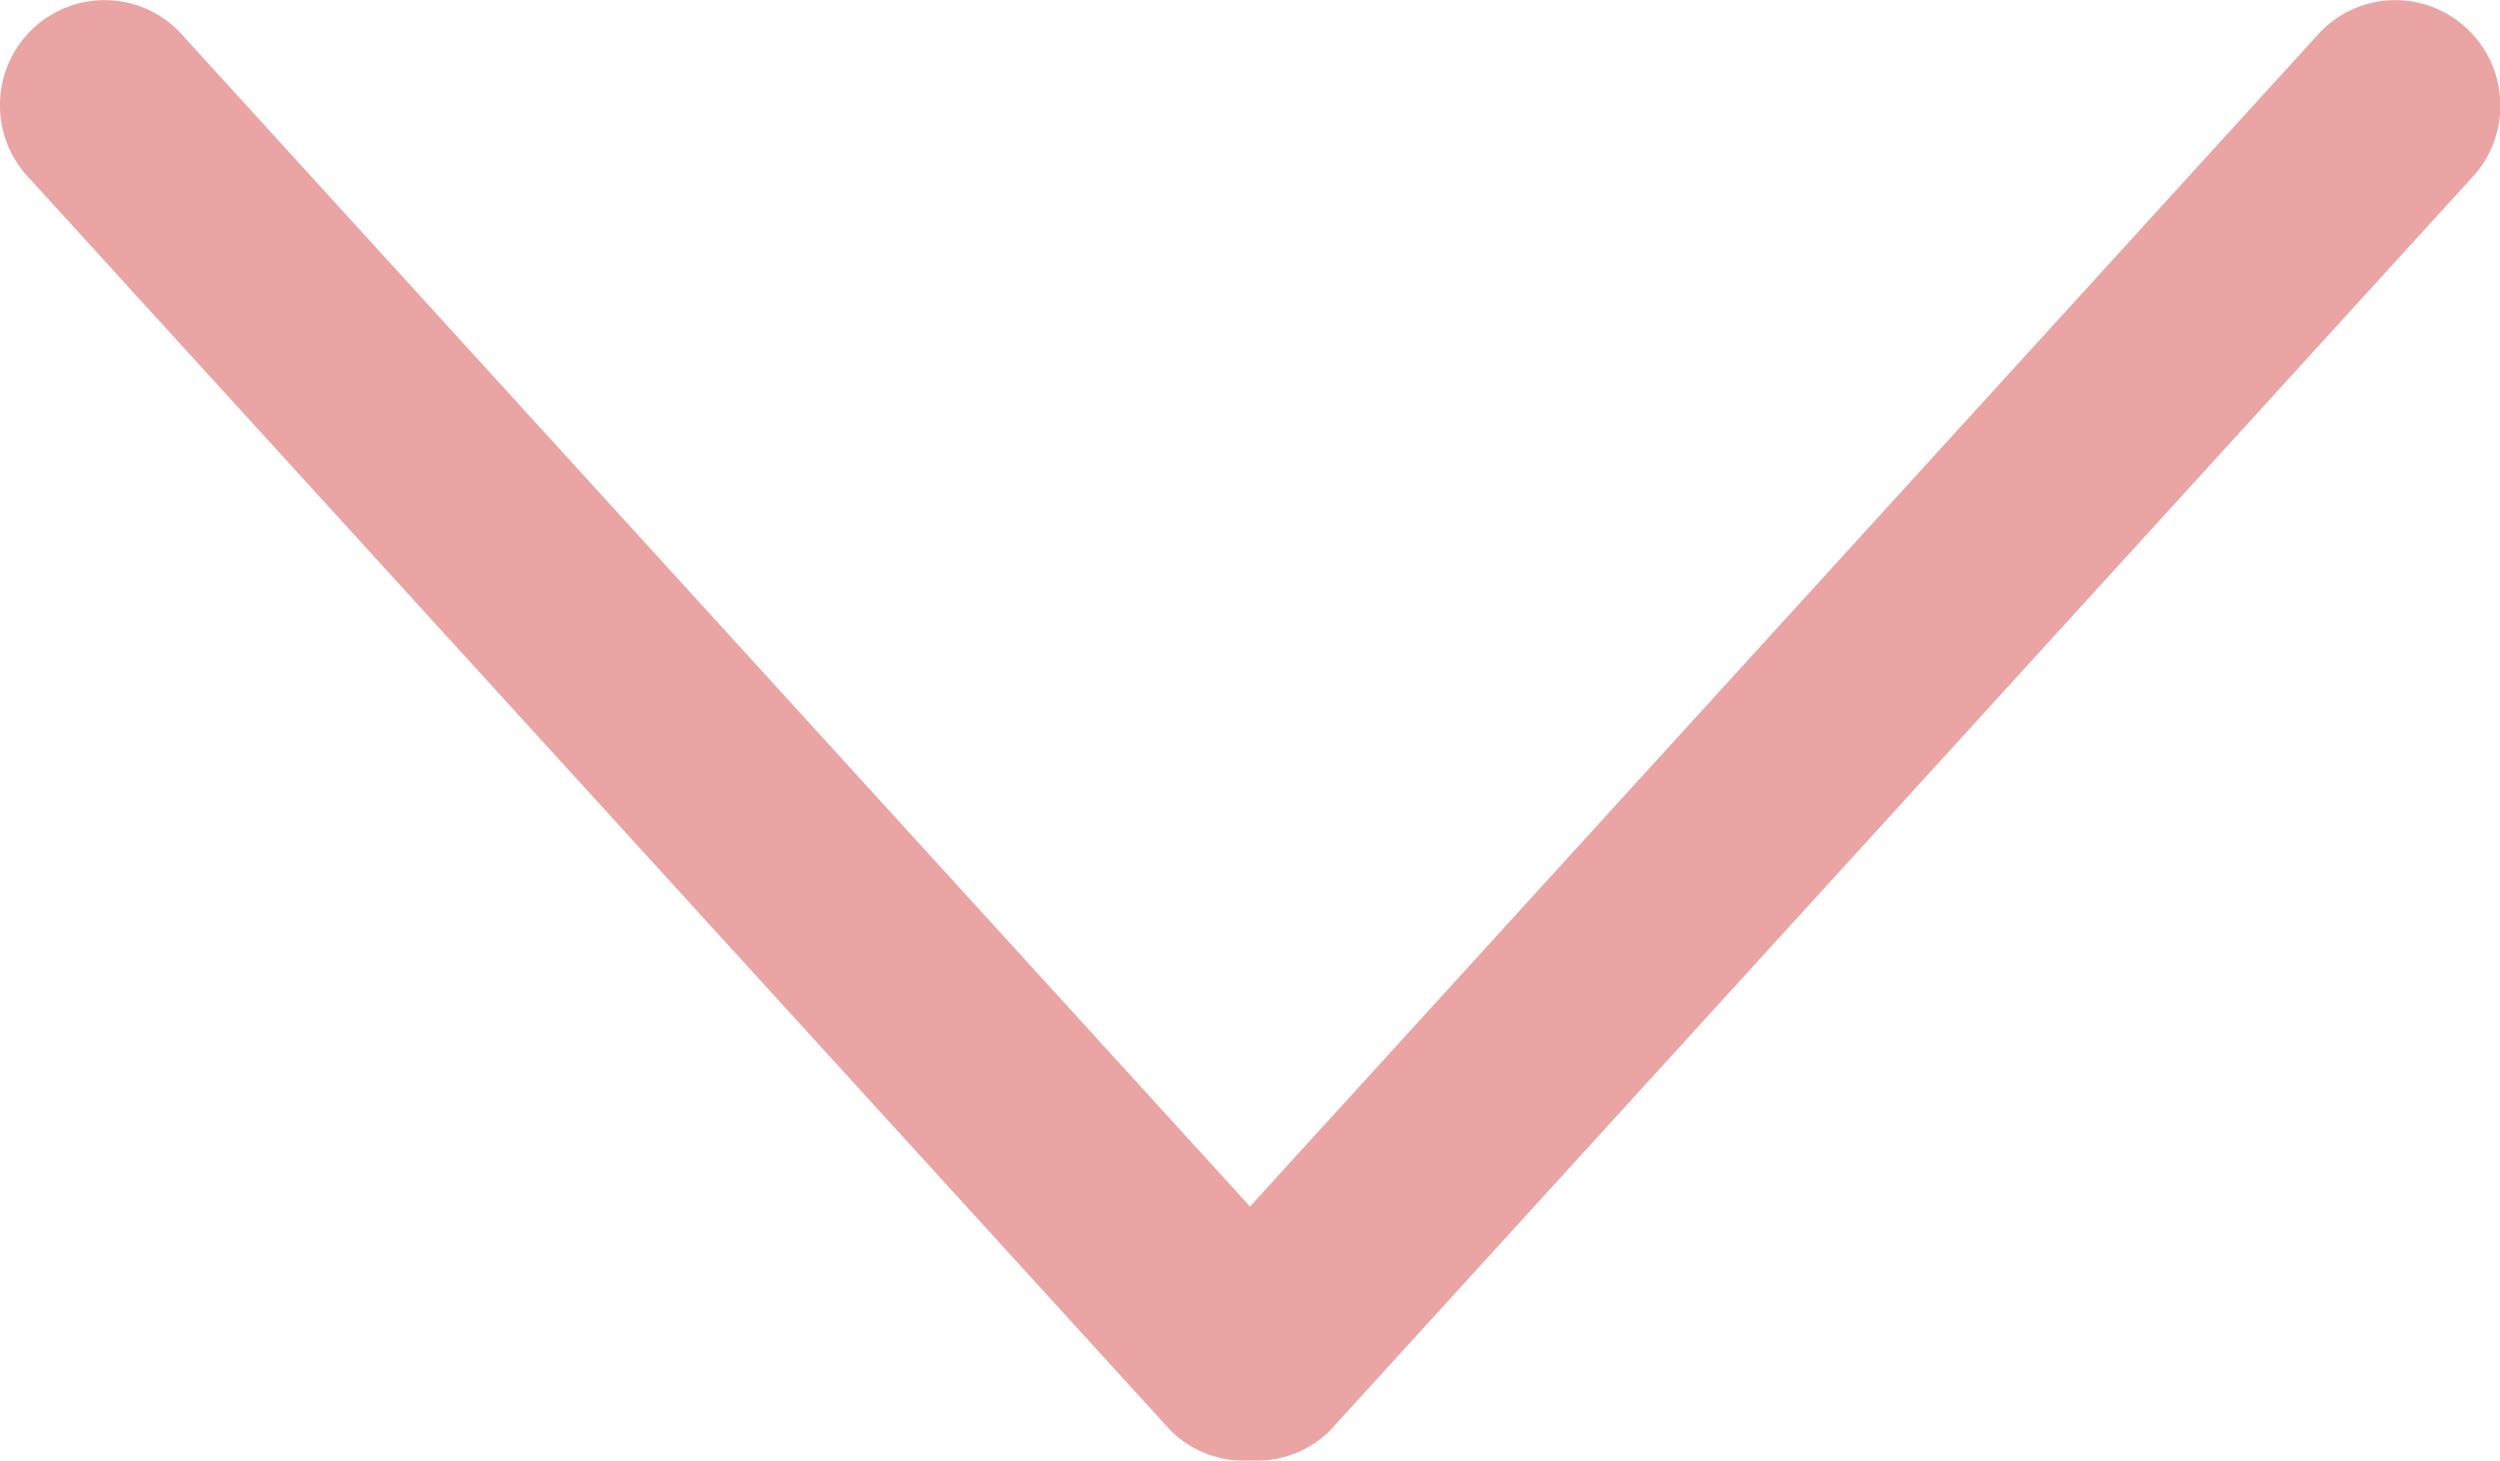
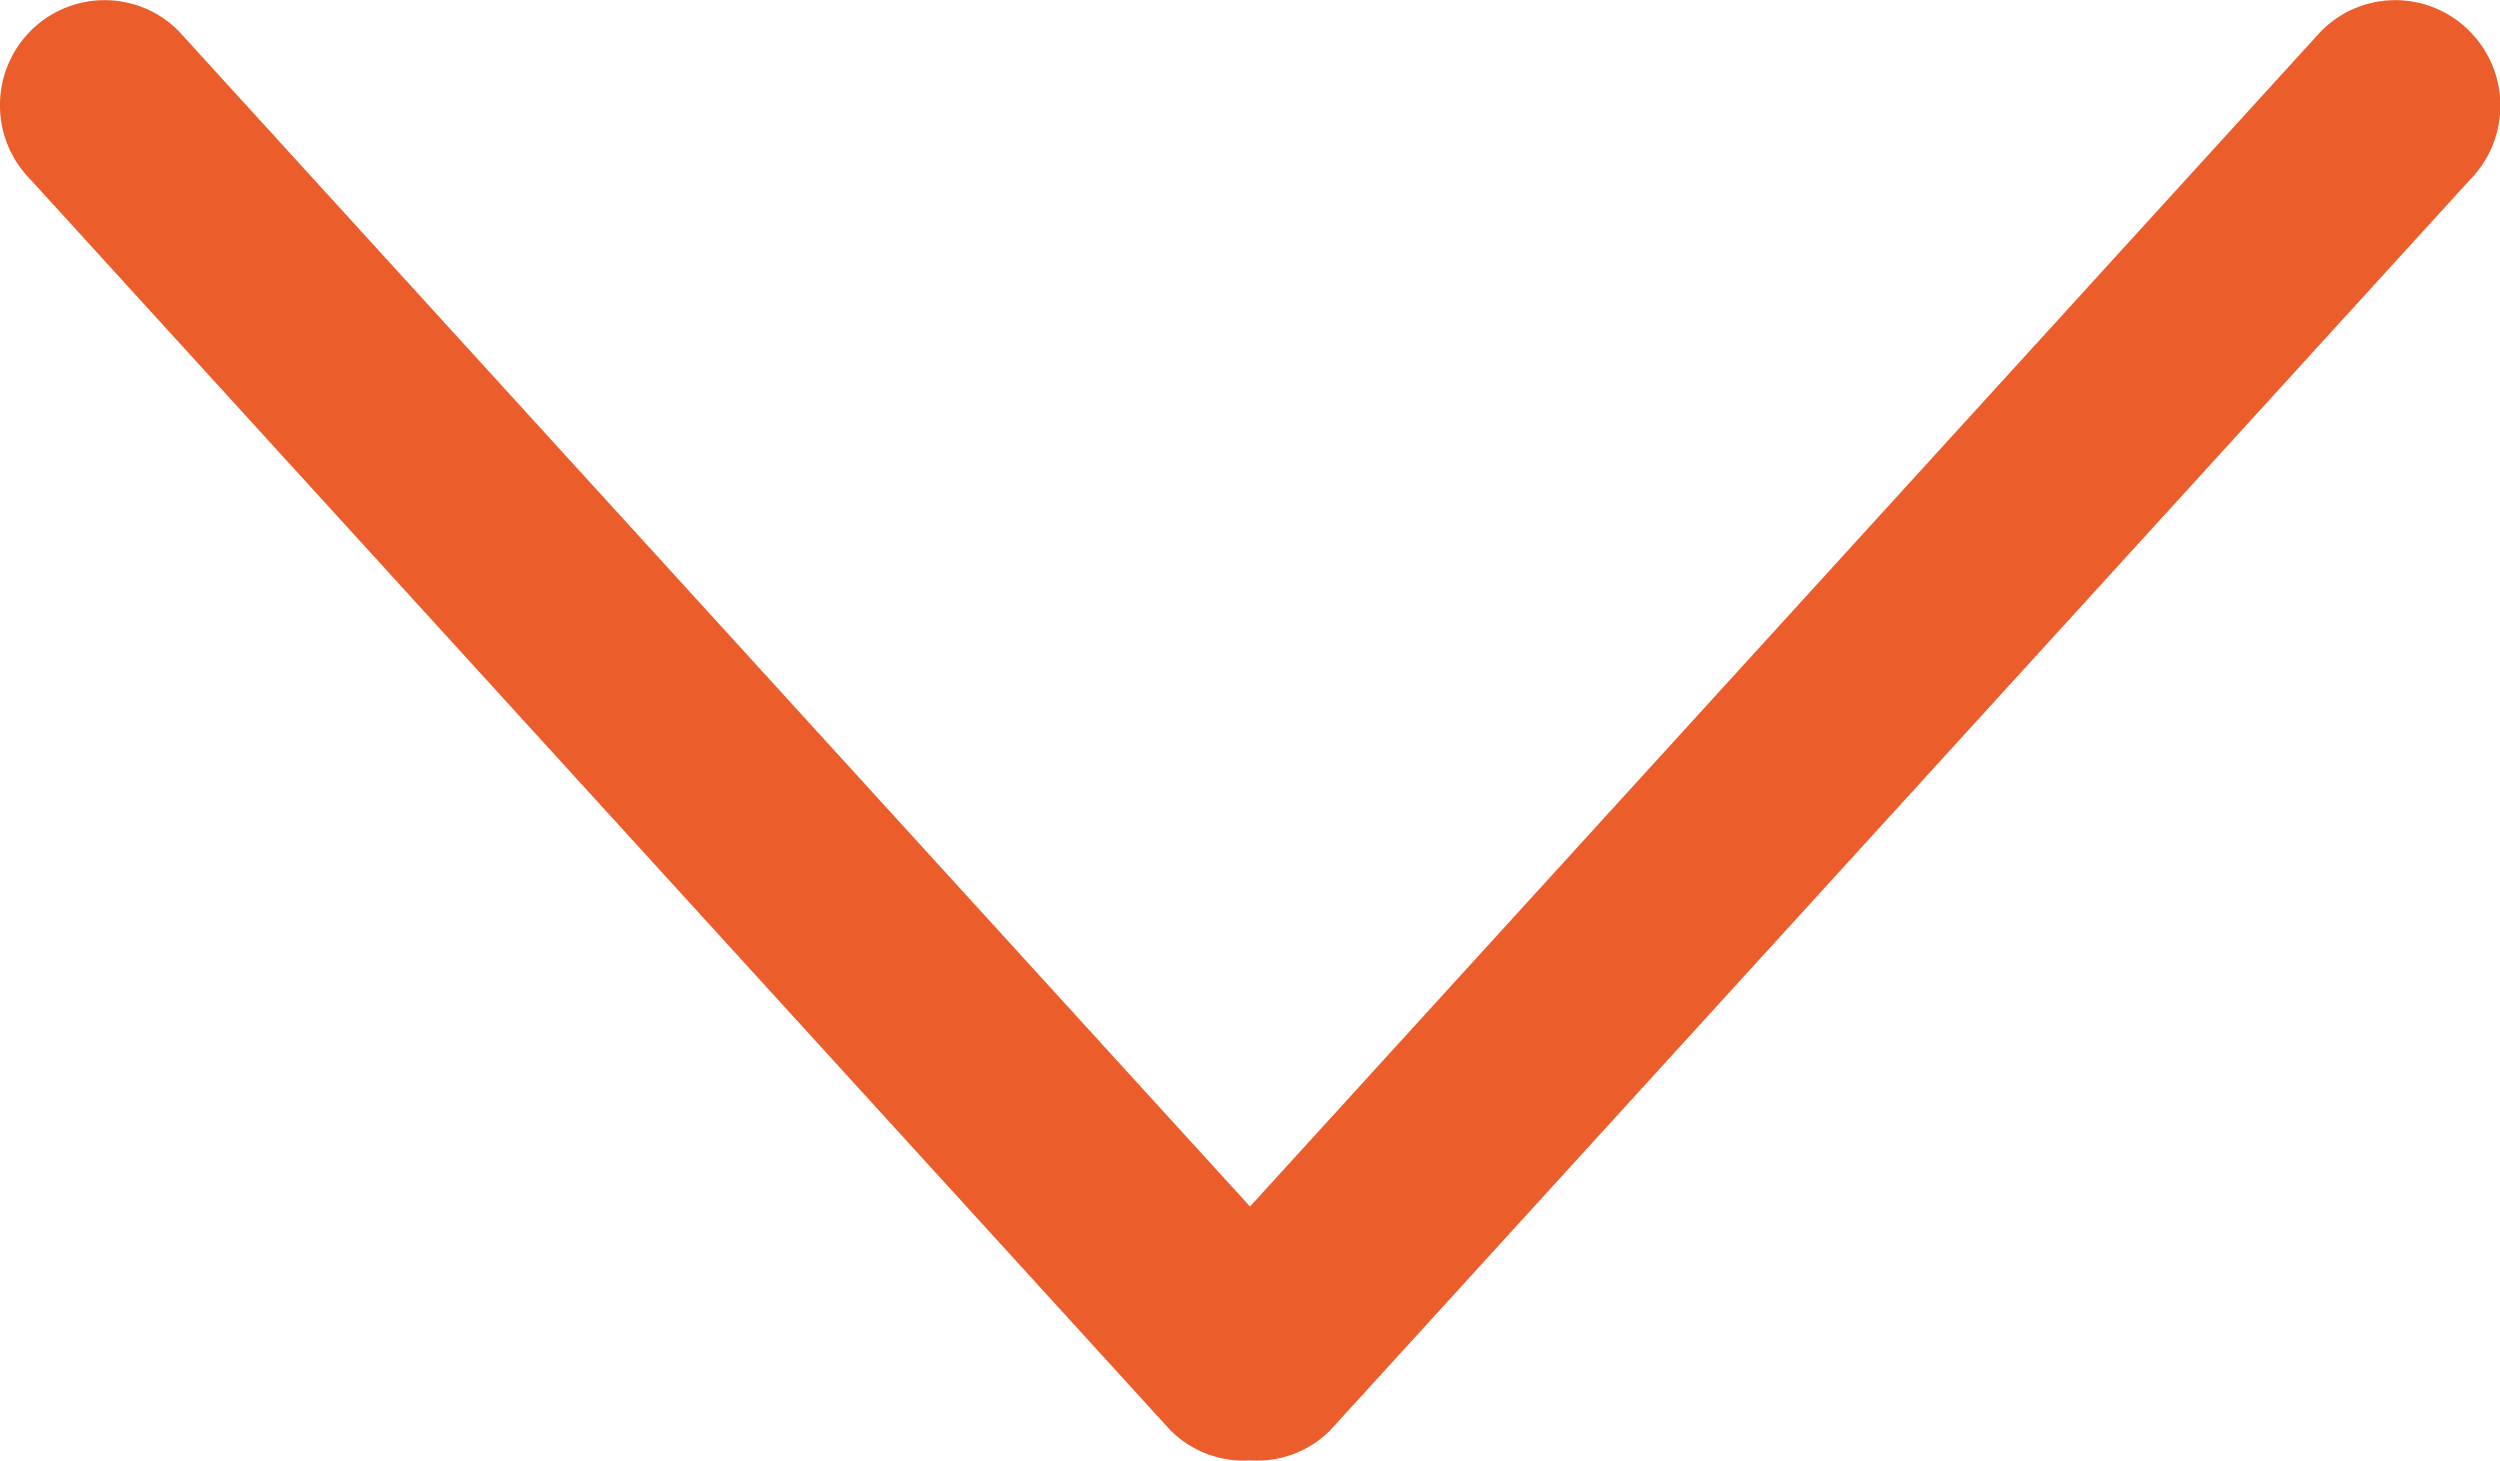
<svg xmlns="http://www.w3.org/2000/svg" width="15.698" height="9.17" viewBox="0 0 15.698 9.17">
  <g id="down-arrow" transform="translate(0 -127.244)">
    <g id="_x31_0_34_" transform="translate(0 127.244)">
      <g id="Group_20" data-name="Group 20">
-         <path id="Path_24" data-name="Path 24" d="M15.505,127.438a.655.655,0,0,0-.929,0l-6.727,7.382-6.728-7.382a.655.655,0,0,0-.929,0,.663.663,0,0,0,0,.934l7.159,7.855a.648.648,0,0,0,.5.187.647.647,0,0,0,.5-.187l7.16-7.856A.662.662,0,0,0,15.505,127.438Z" transform="translate(0 -127.244)" fill="#eaa4a4" />
+         <path id="Path_24" data-name="Path 24" d="M15.505,127.438a.655.655,0,0,0-.929,0l-6.727,7.382-6.728-7.382a.655.655,0,0,0-.929,0,.663.663,0,0,0,0,.934l7.159,7.855a.648.648,0,0,0,.5.187.647.647,0,0,0,.5-.187l7.16-7.856A.662.662,0,0,0,15.505,127.438Z" transform="translate(0 -127.244)" fill="#EB5E2C" />
      </g>
    </g>
  </g>
</svg>
